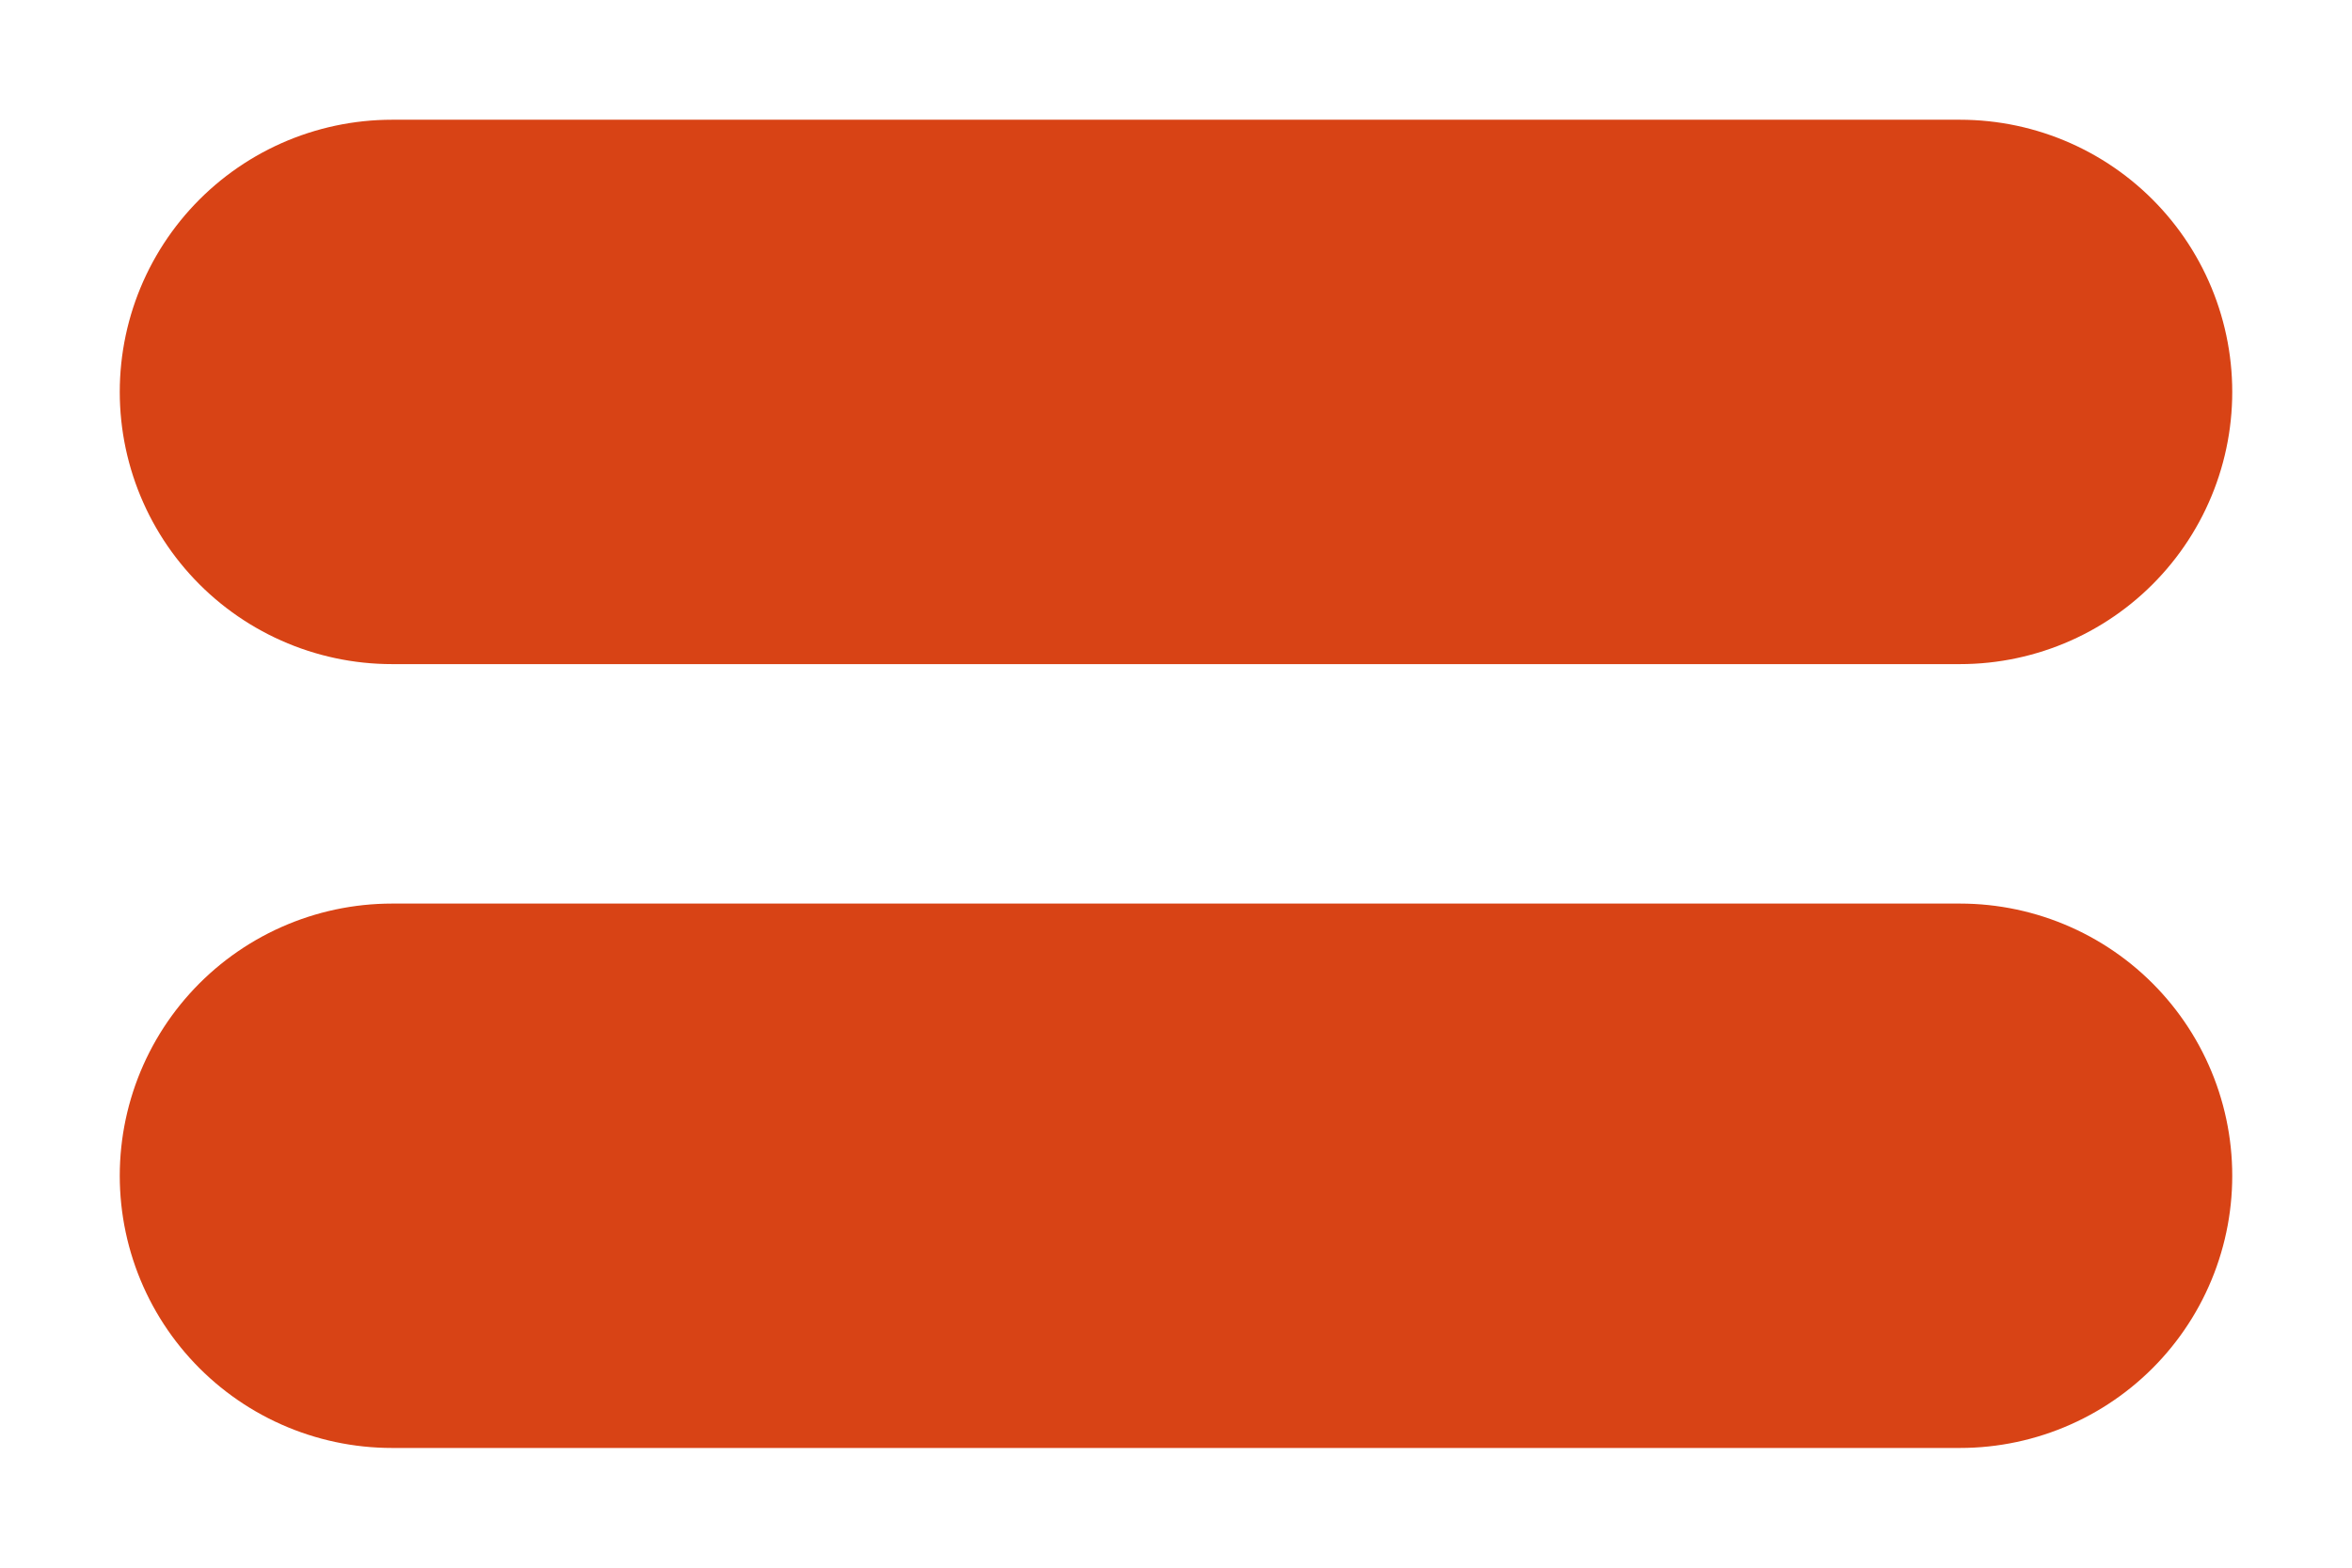
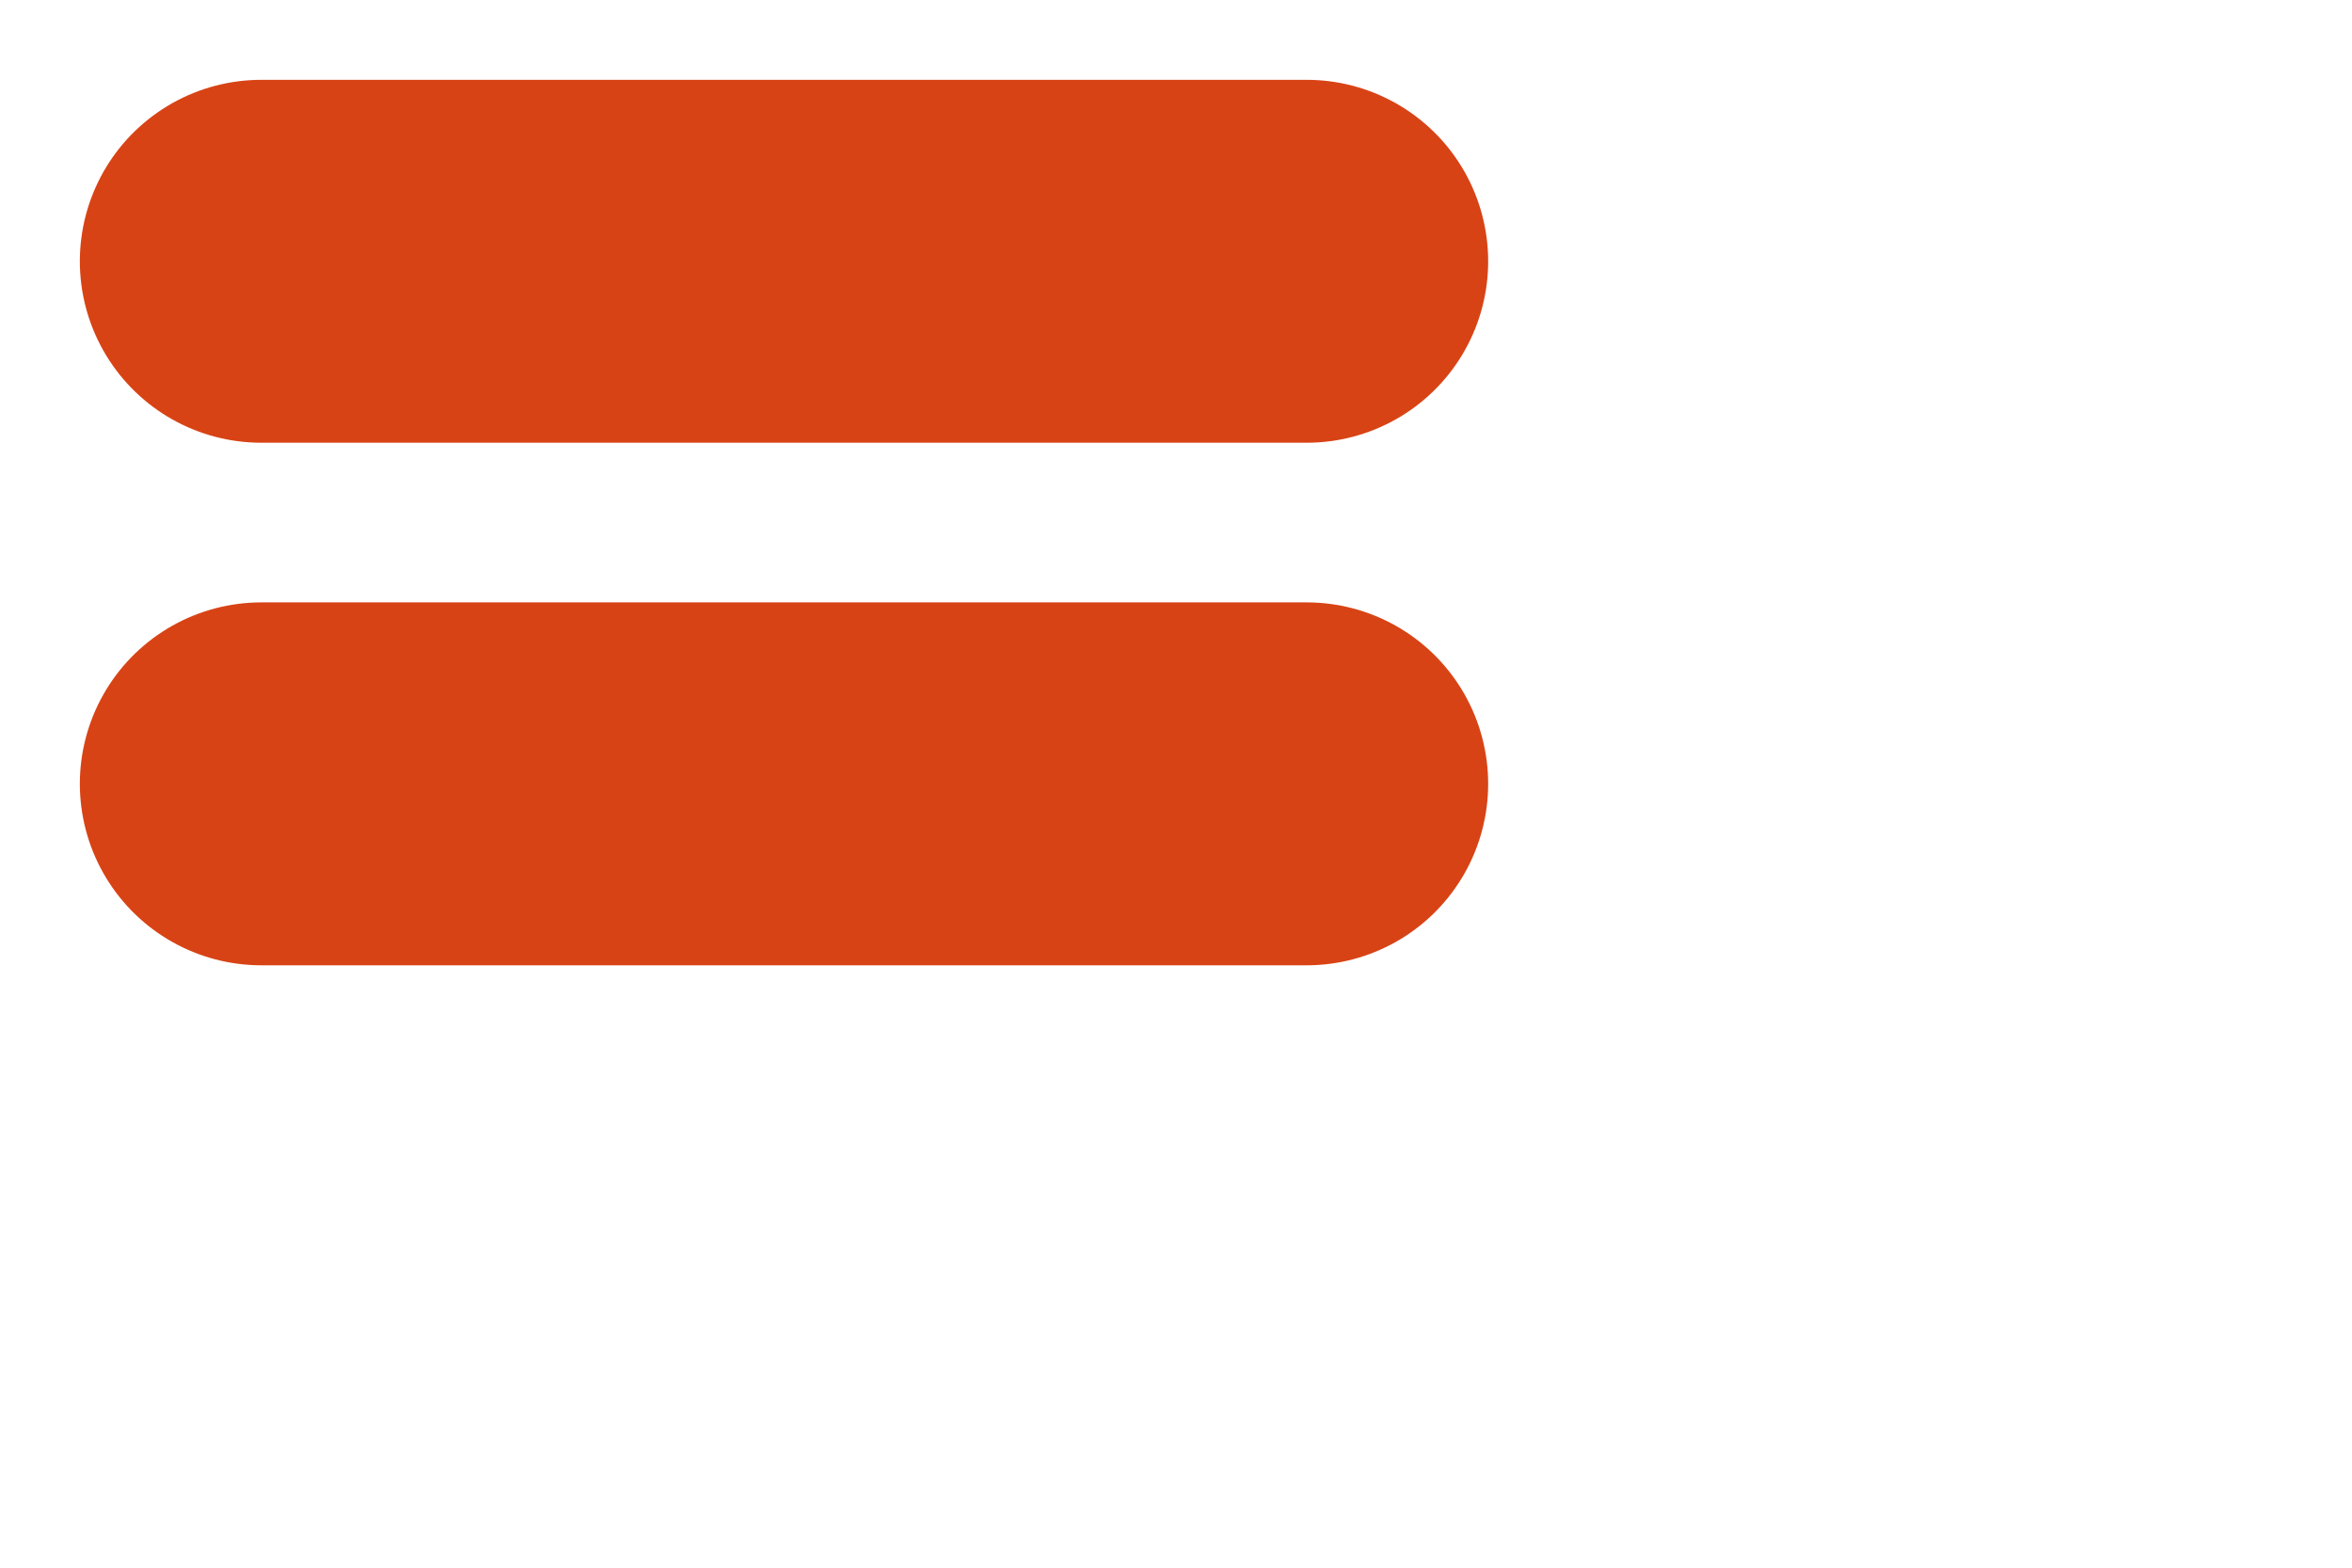
- <svg xmlns="http://www.w3.org/2000/svg" width="18" height="12" viewBox="0 0 18 12" fill="none">
+ <svg xmlns="http://www.w3.org/2000/svg" width="18" height="12" viewBox="0 0 27 18" fill="none">
  <path d="M3 3H15M3 9H15" stroke="#D84315" stroke-width="4.167" stroke-linecap="round" stroke-linejoin="round" />
</svg>
